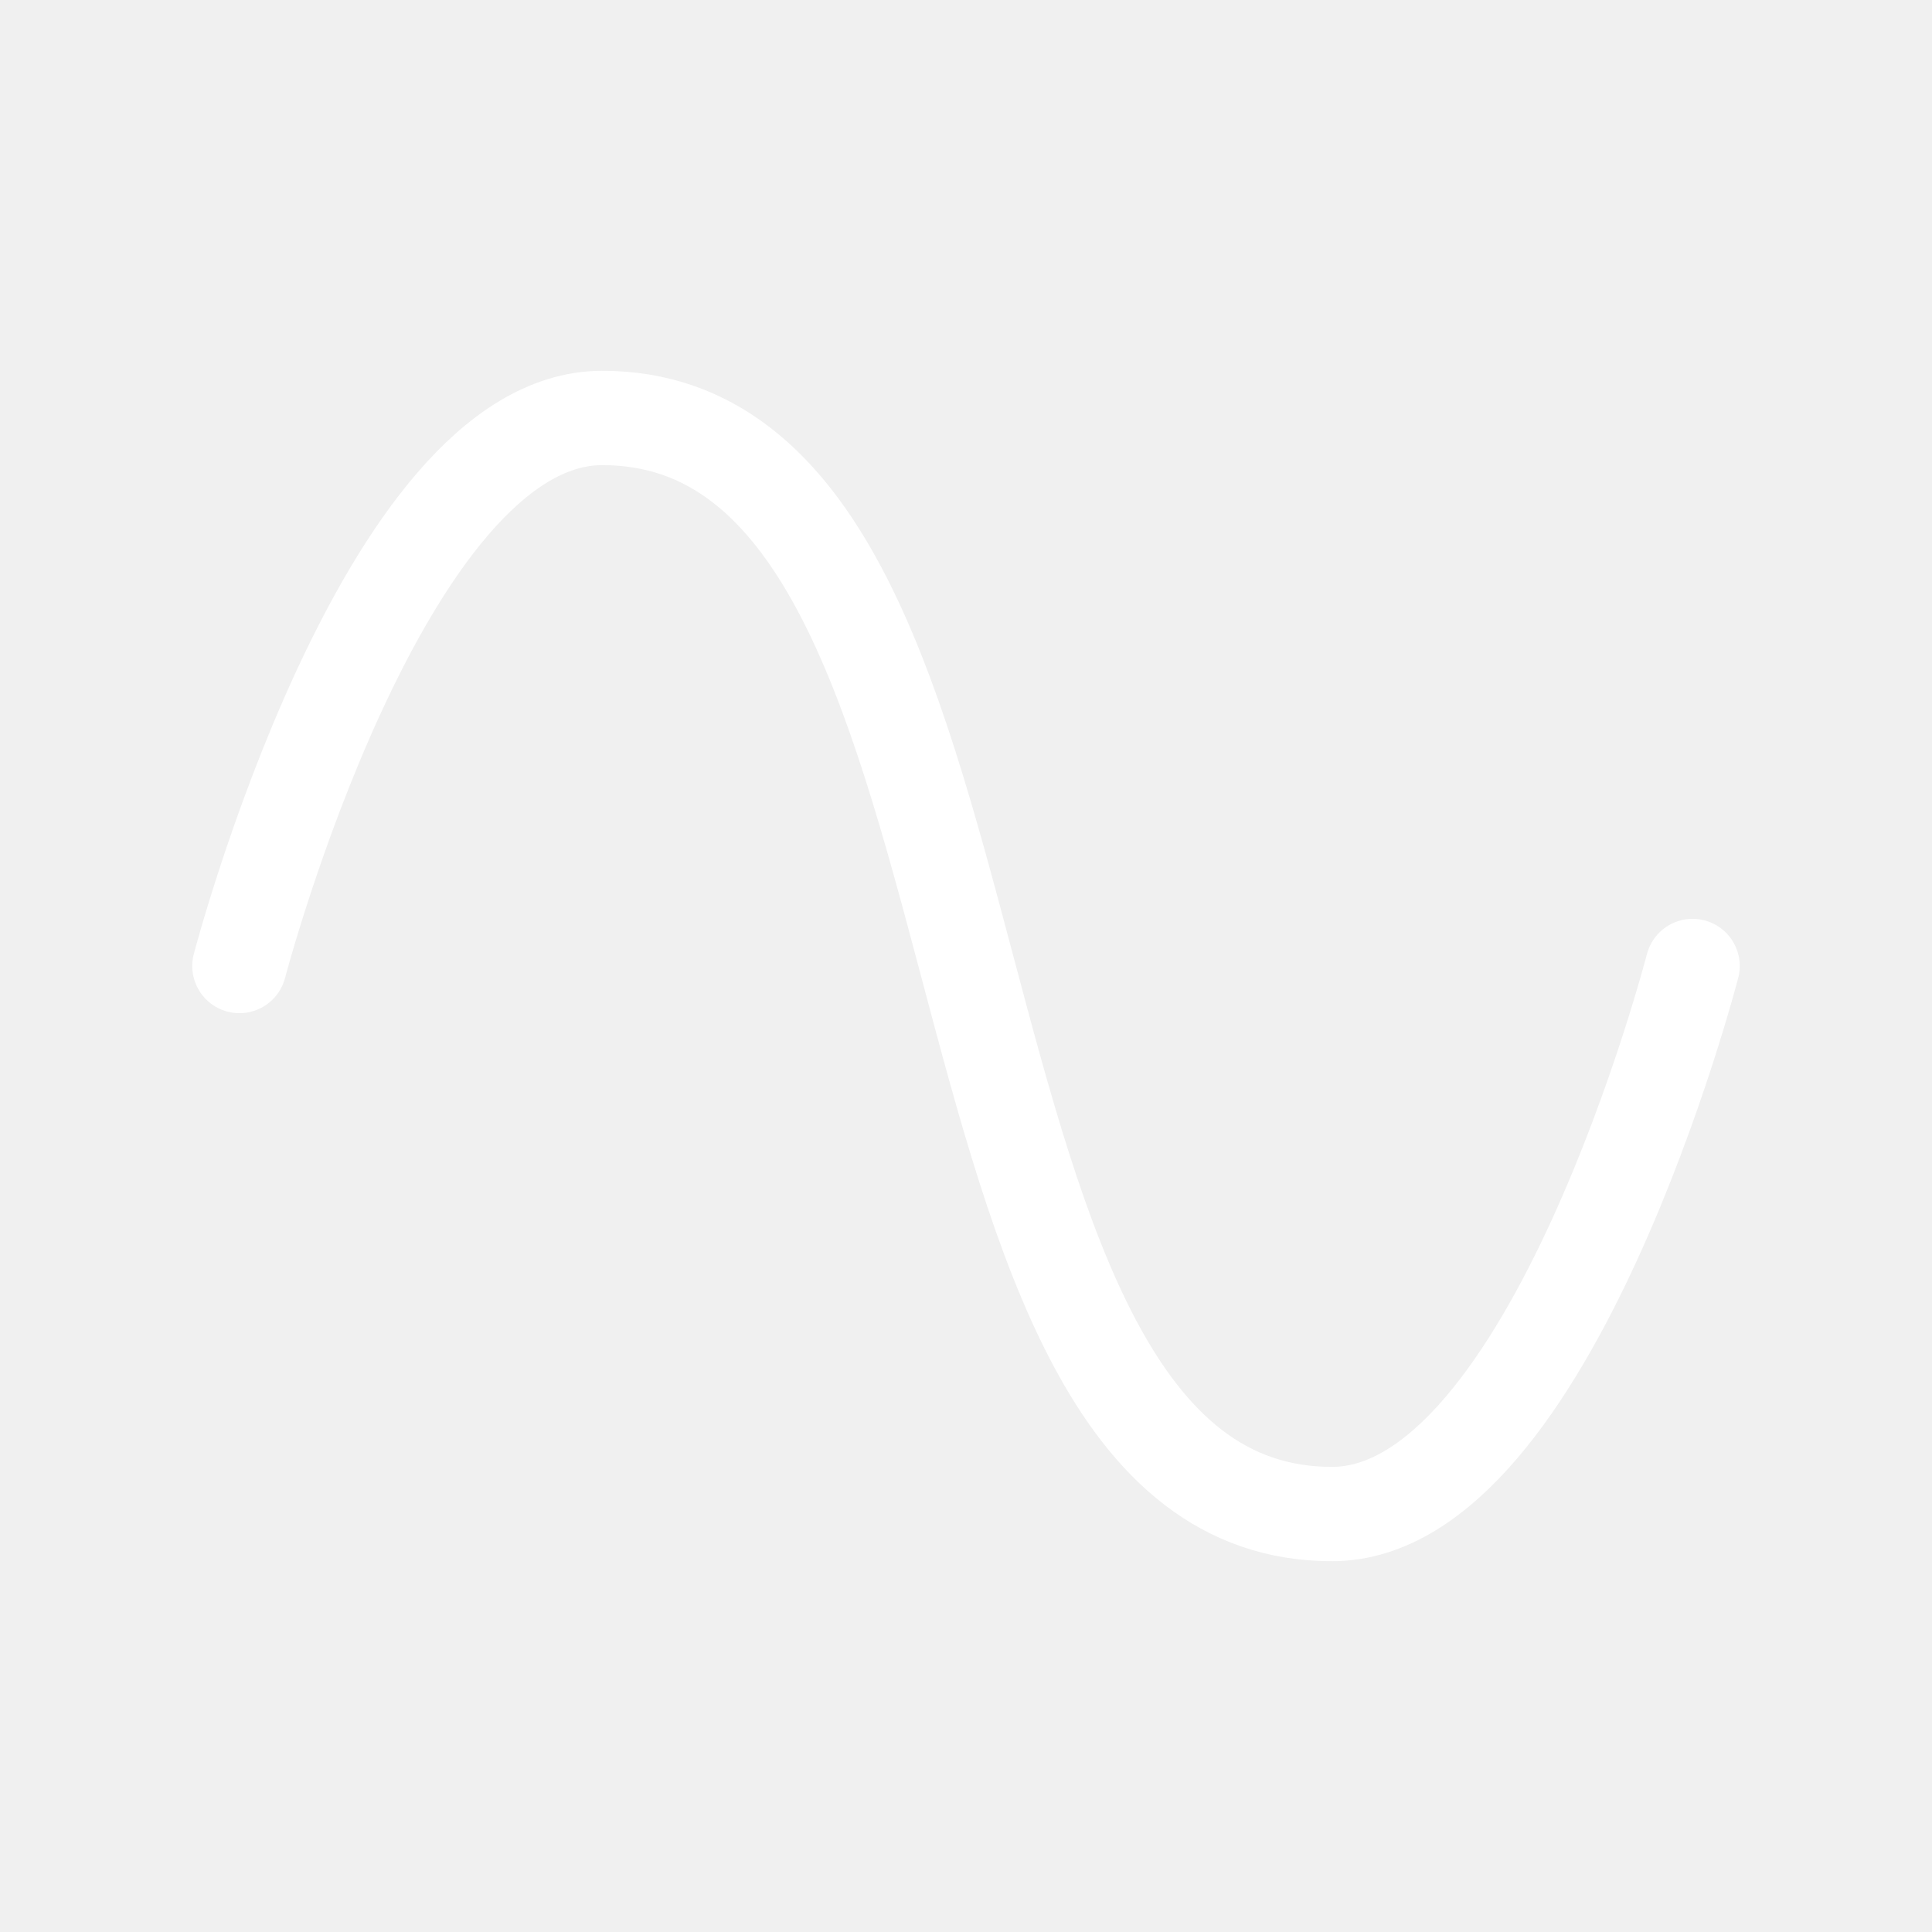
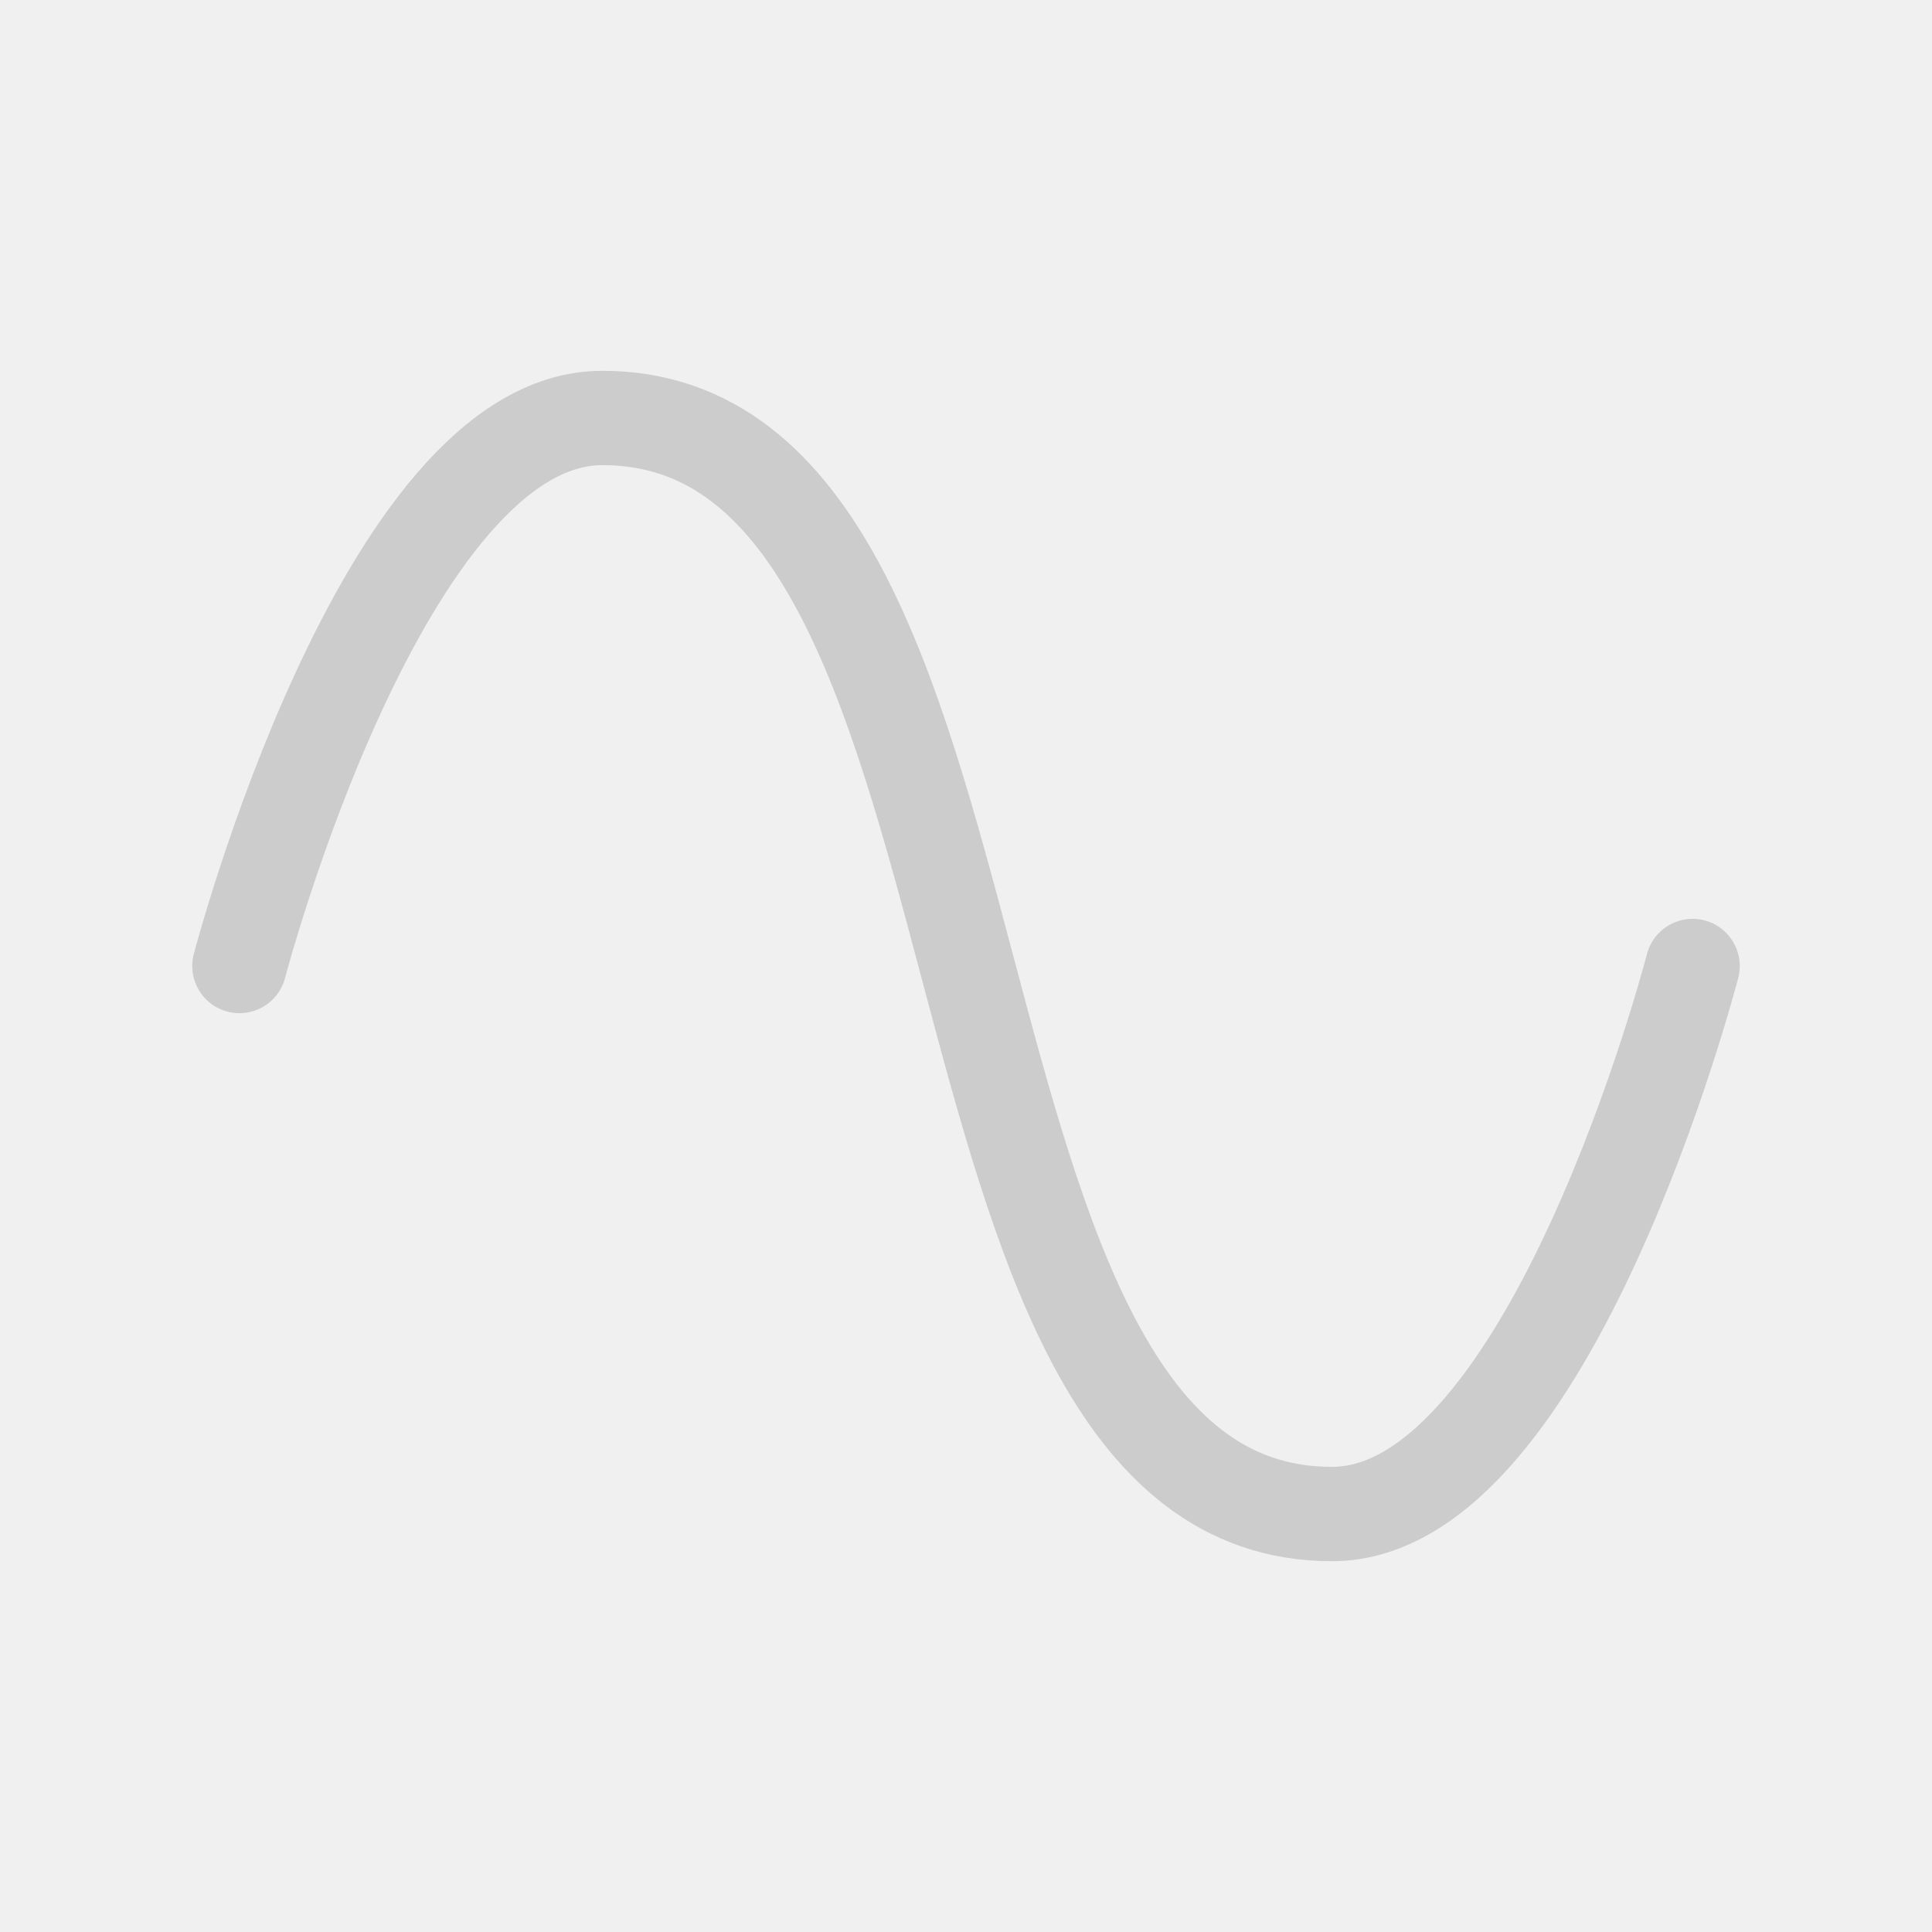
<svg xmlns="http://www.w3.org/2000/svg" width="512" height="512" viewBox="0 0 512 512" id="svg2" version="1.1">
  <defs id="defs4" />
  <g id="layer1" transform="translate(0,-540.3622)">
-     <path style="fill:none;fill-rule:evenodd;stroke:#ffffff;stroke-width:25;stroke-linecap:round;stroke-linejoin:round;stroke-opacity:1;stroke-miterlimit:0;stroke-dasharray:none" d="m 63.448,796.362 c 0,0 38.016,-145.126 96.057,-145.232 116.364,-0.212 77.278,290.858 193.642,290.464 57.921,-0.196 95.404,-145.232 95.404,-145.232" id="path4162" />
+     <path style="fill:none;fill-rule:evenodd;stroke:#cccccc;stroke-width:25;stroke-linecap:round;stroke-linejoin:round;stroke-opacity:1;stroke-miterlimit:0;stroke-dasharray:none" d="m 63.448,796.362 c 0,0 38.016,-145.126 96.057,-145.232 116.364,-0.212 77.278,290.858 193.642,290.464 57.921,-0.196 95.404,-145.232 95.404,-145.232" id="path4162" />
  </g>
</svg>
